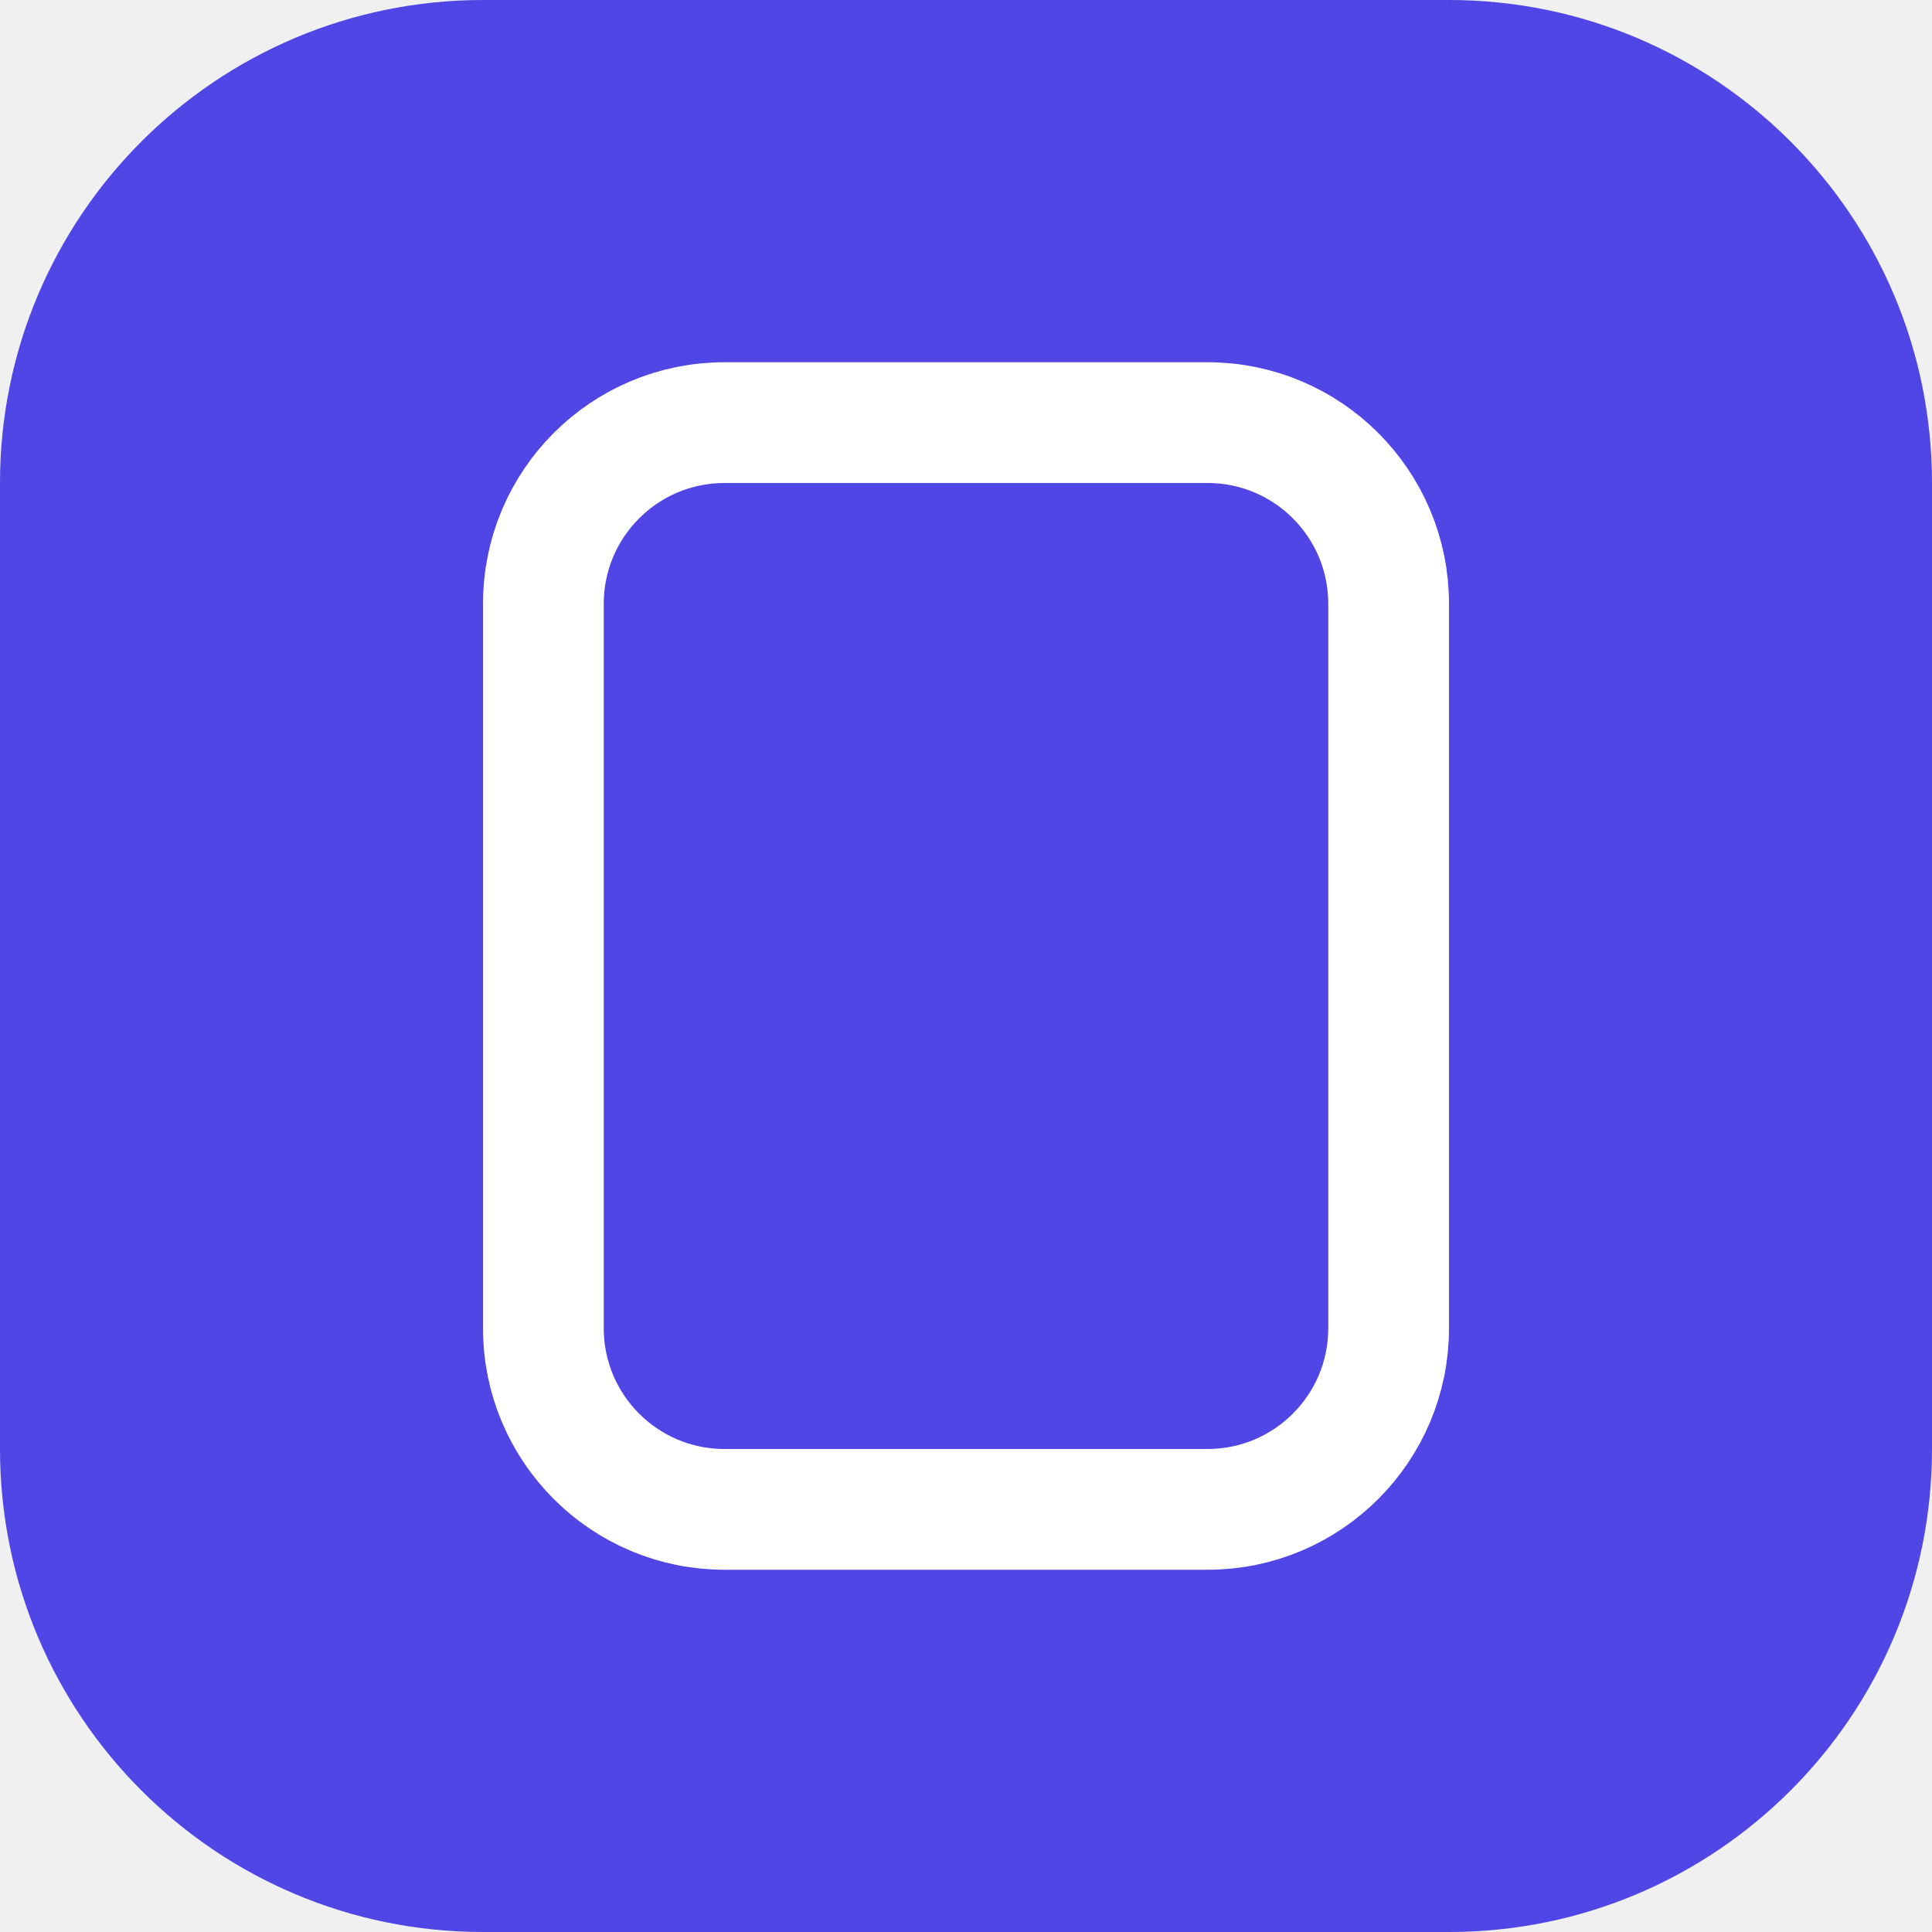
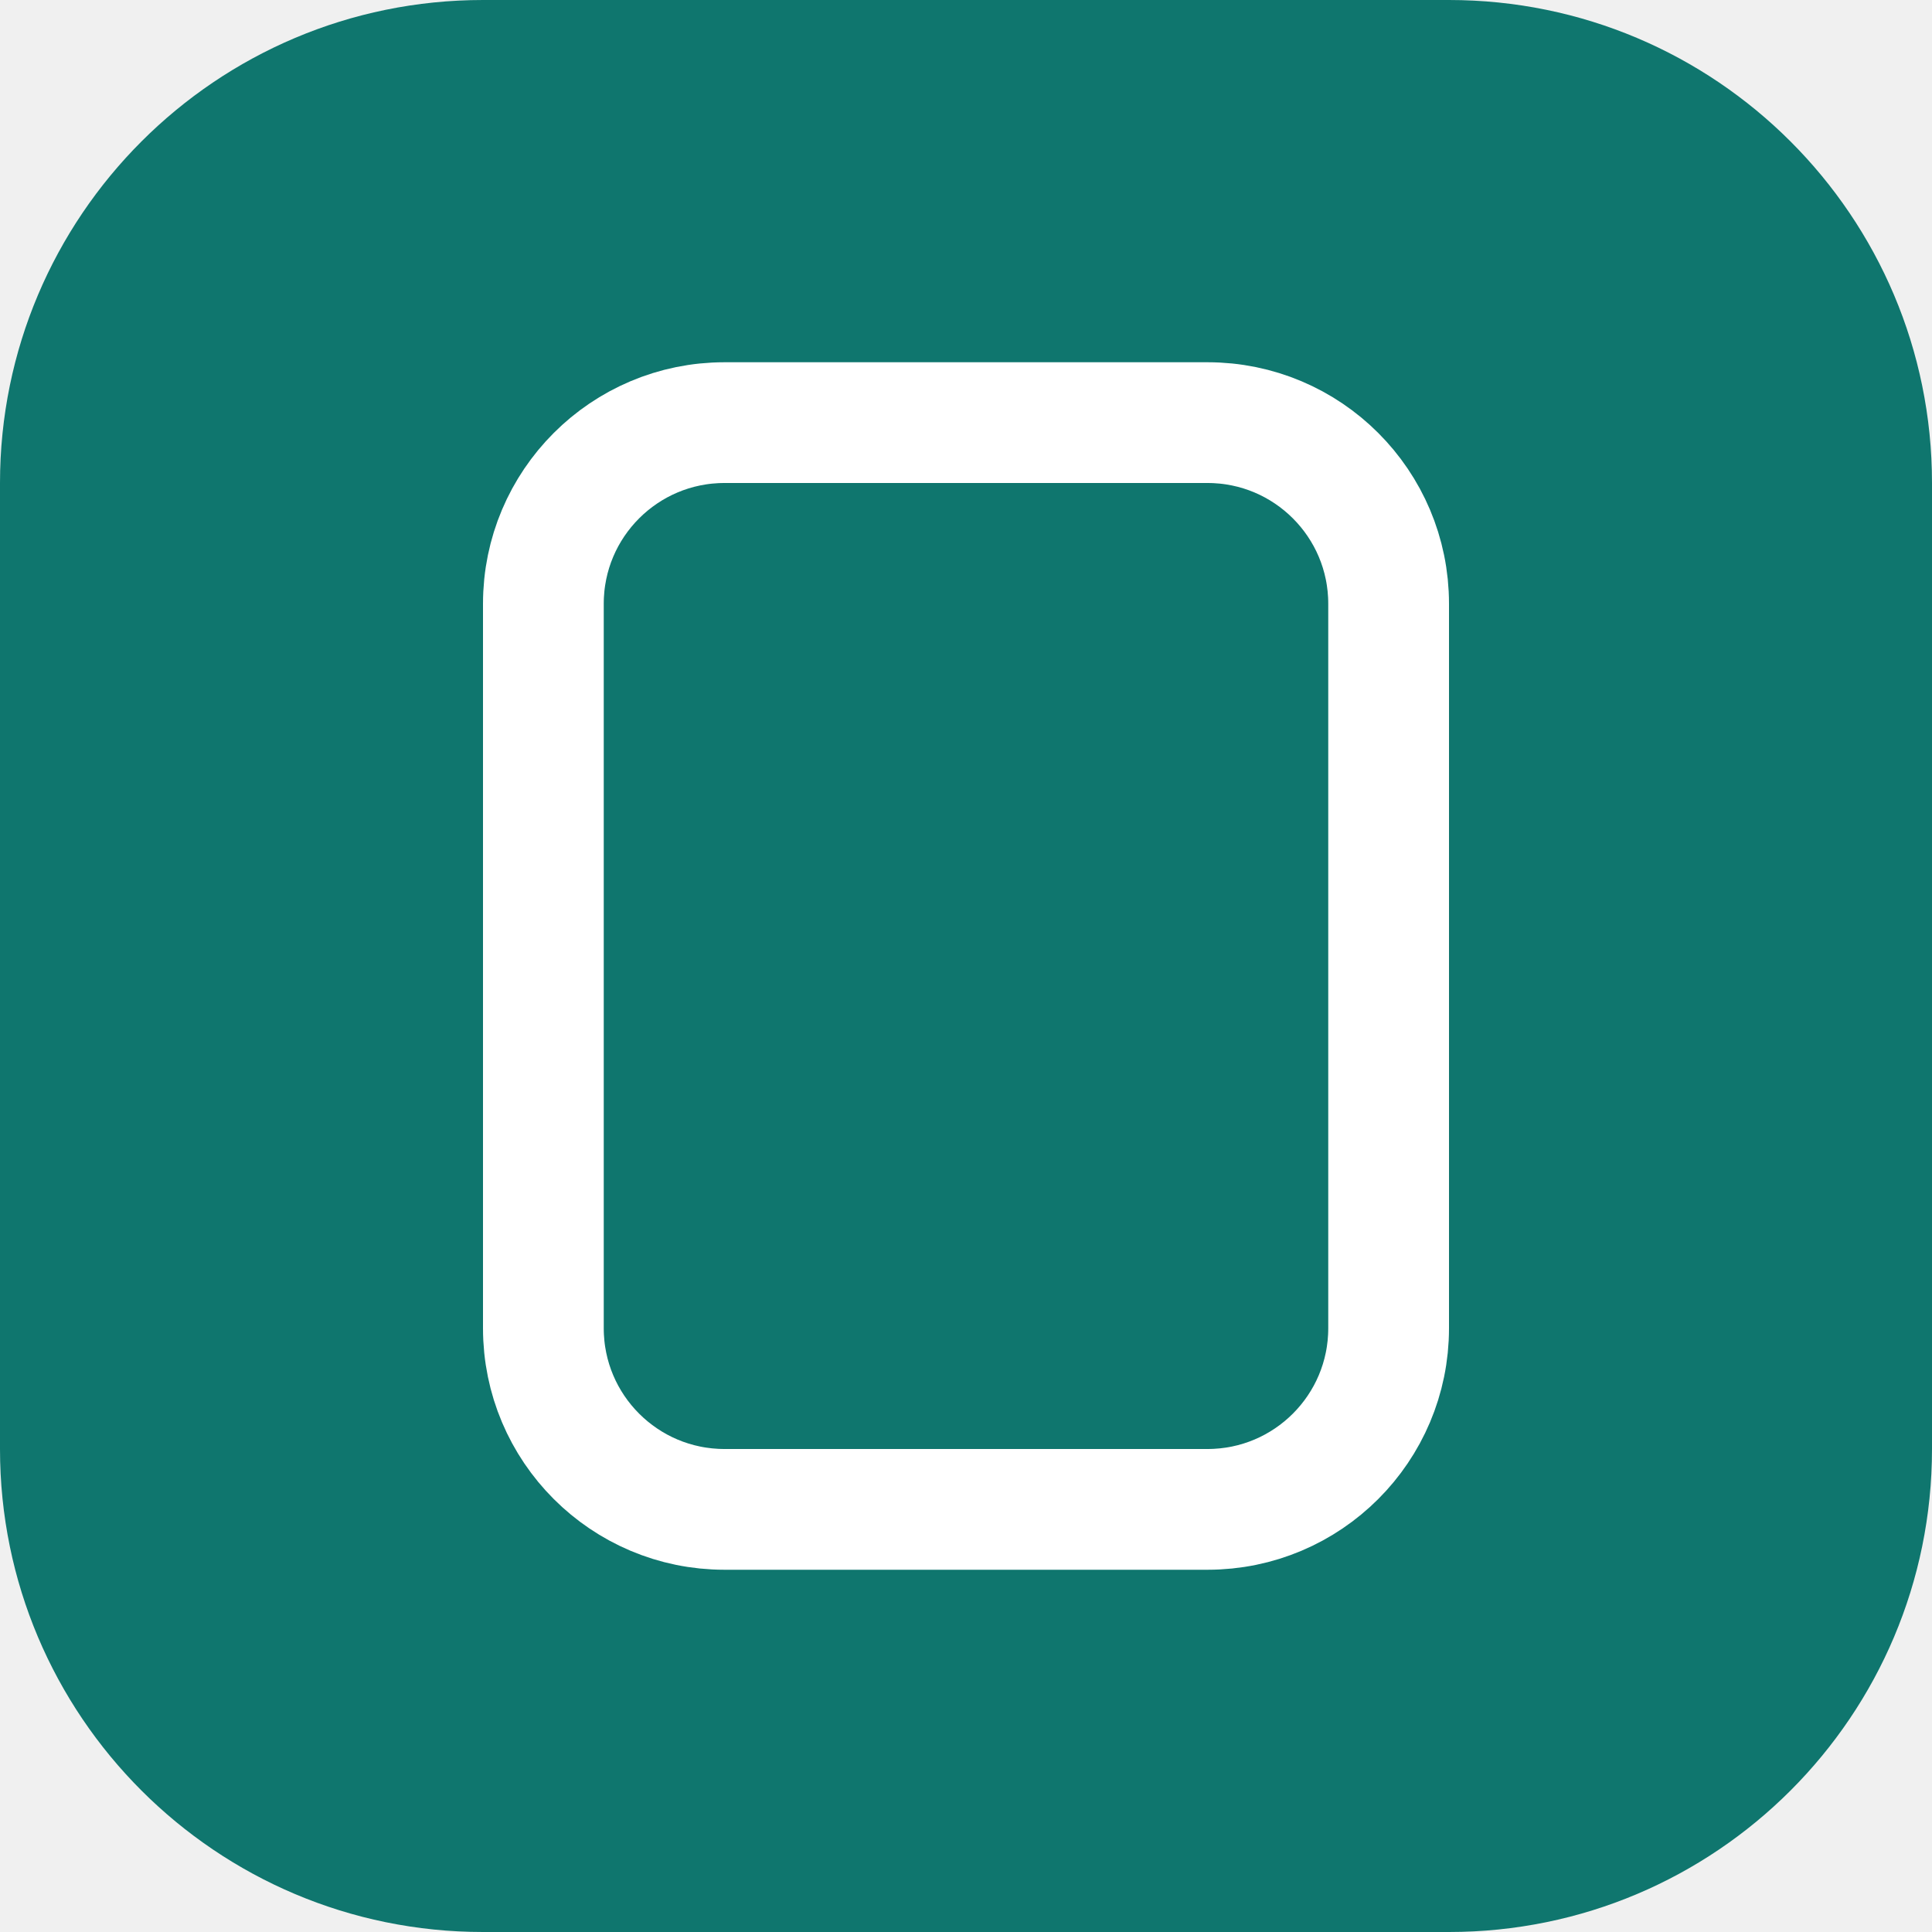
<svg xmlns="http://www.w3.org/2000/svg" viewBox="0 0 32 32">
-   <rect width="32" height="32" rx="8" fill="#4f46e5" />
+   <rect width="32" height="32" rx="8" fill="#0f766e" />
  <rect x="9" y="7" width="14" height="18" rx="3" fill="none" stroke="#fff" stroke-width="2" />
</svg>
